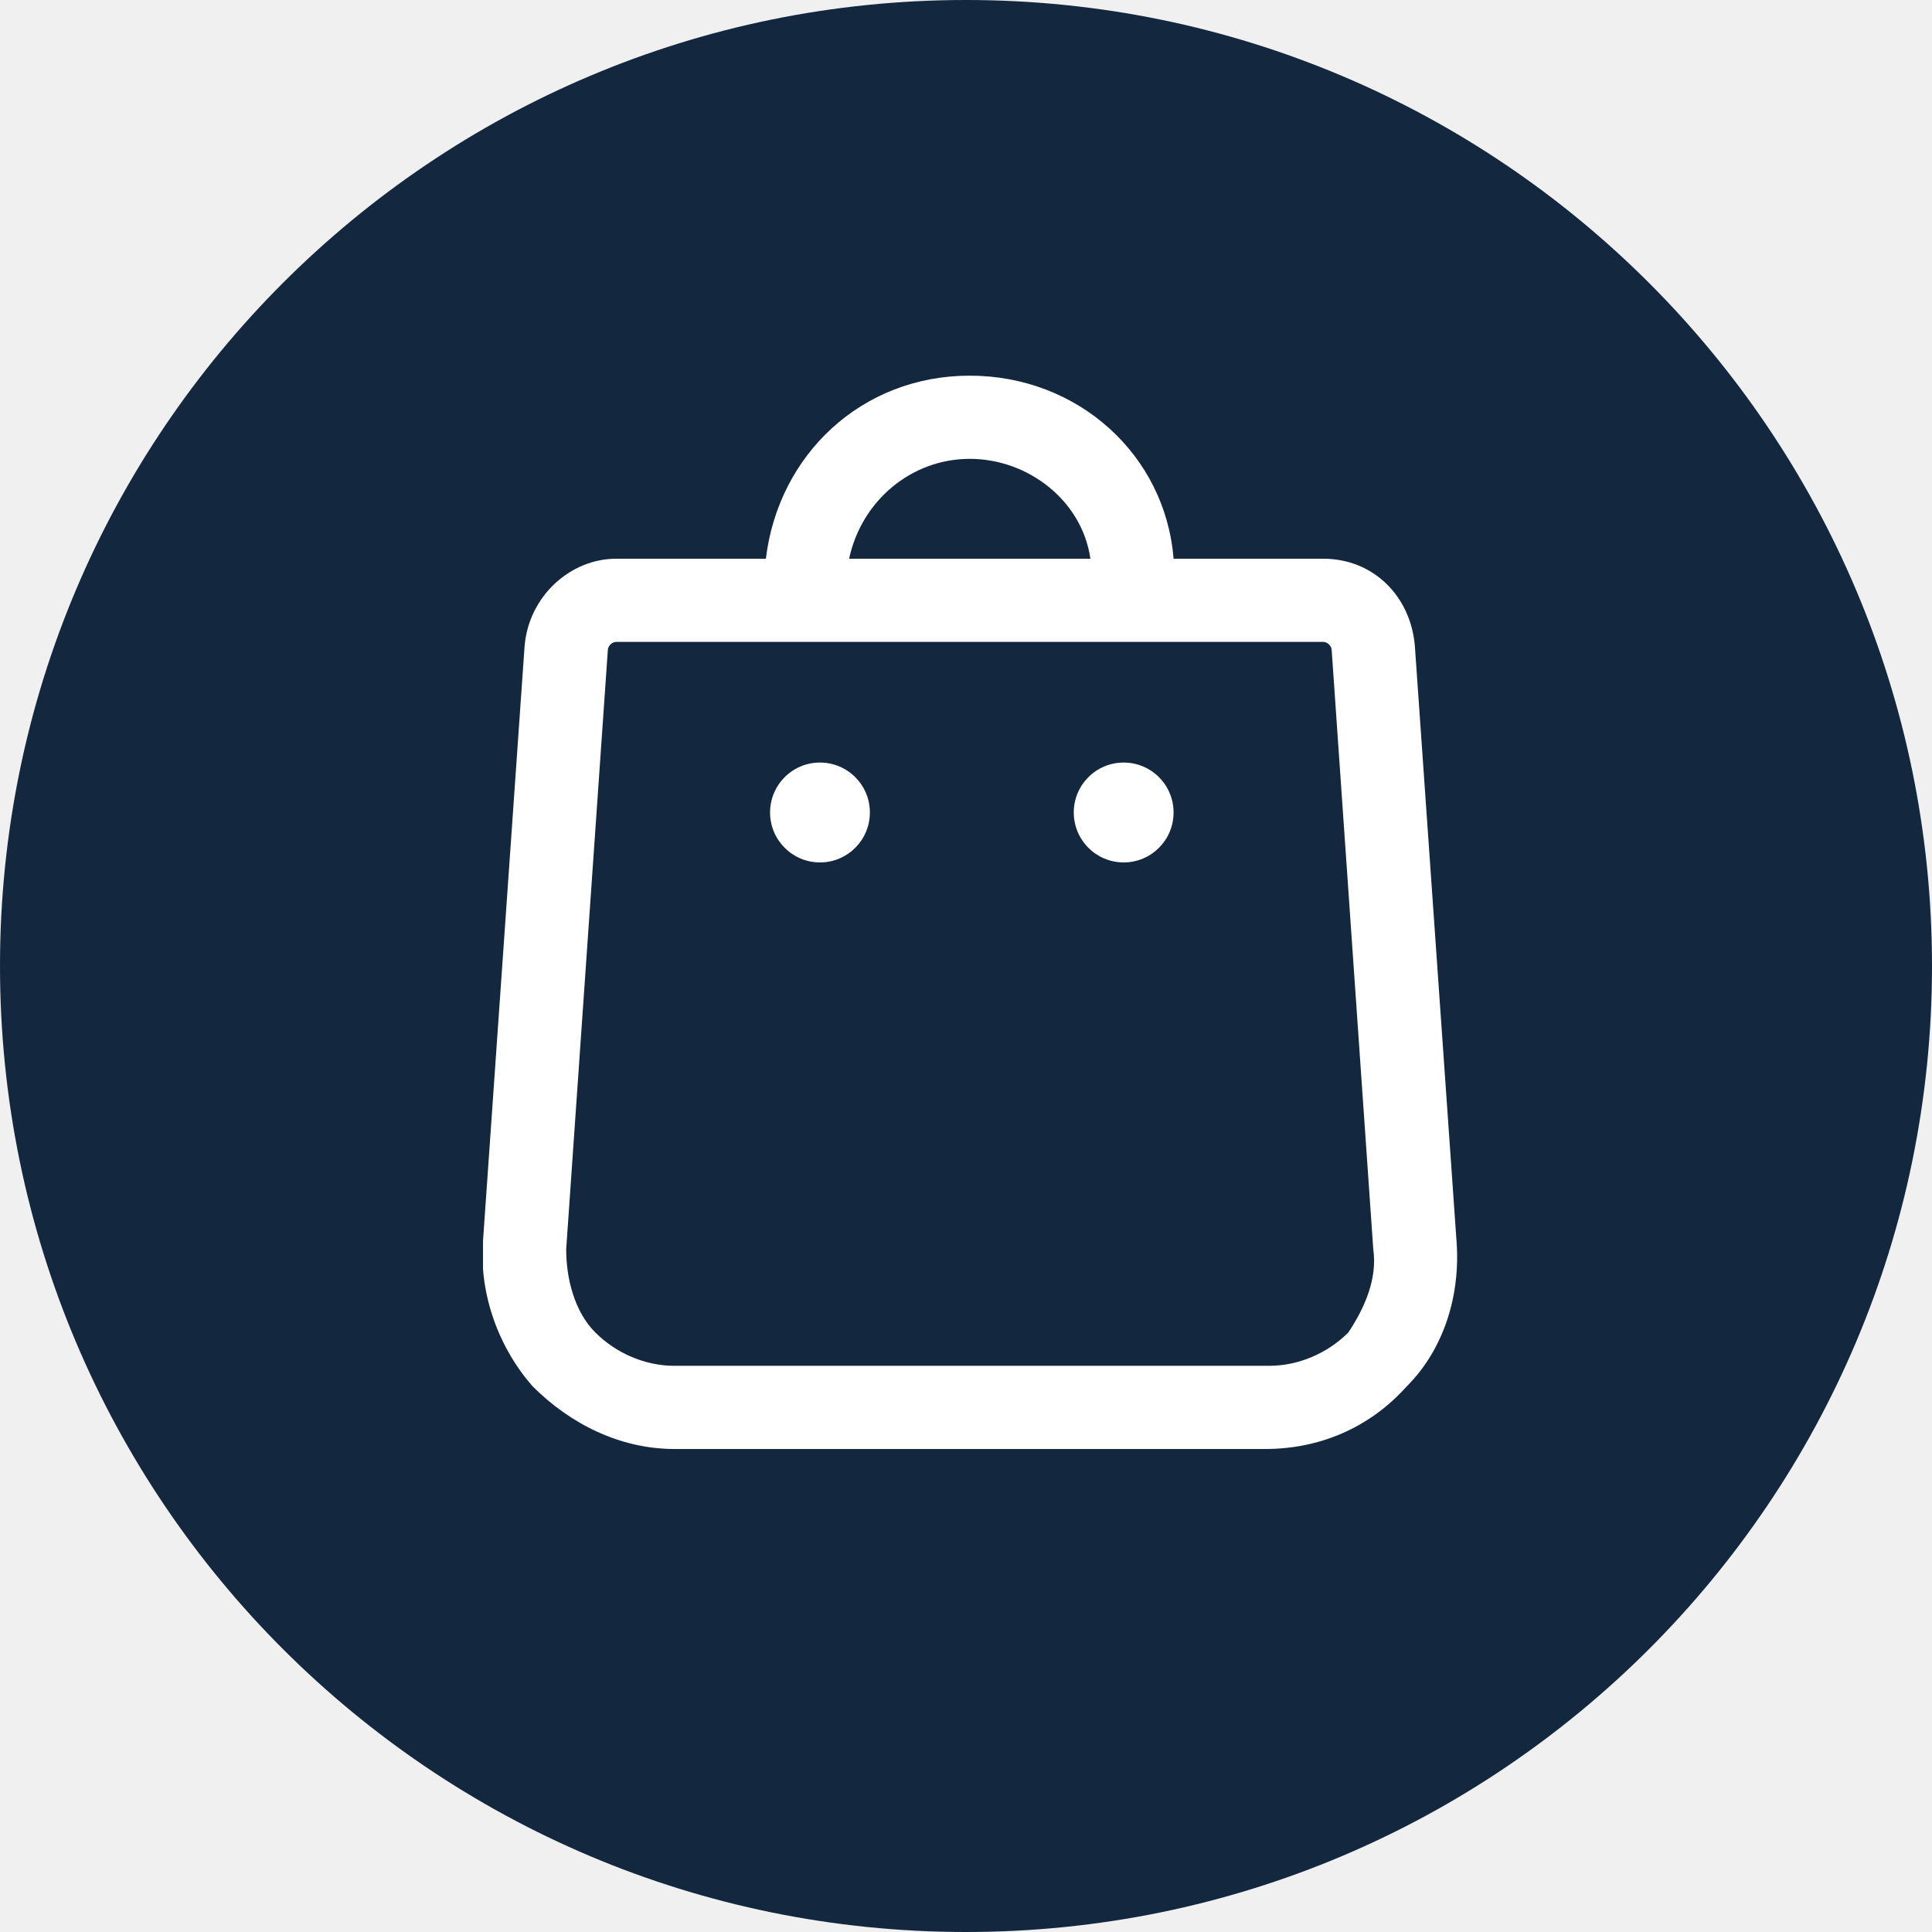
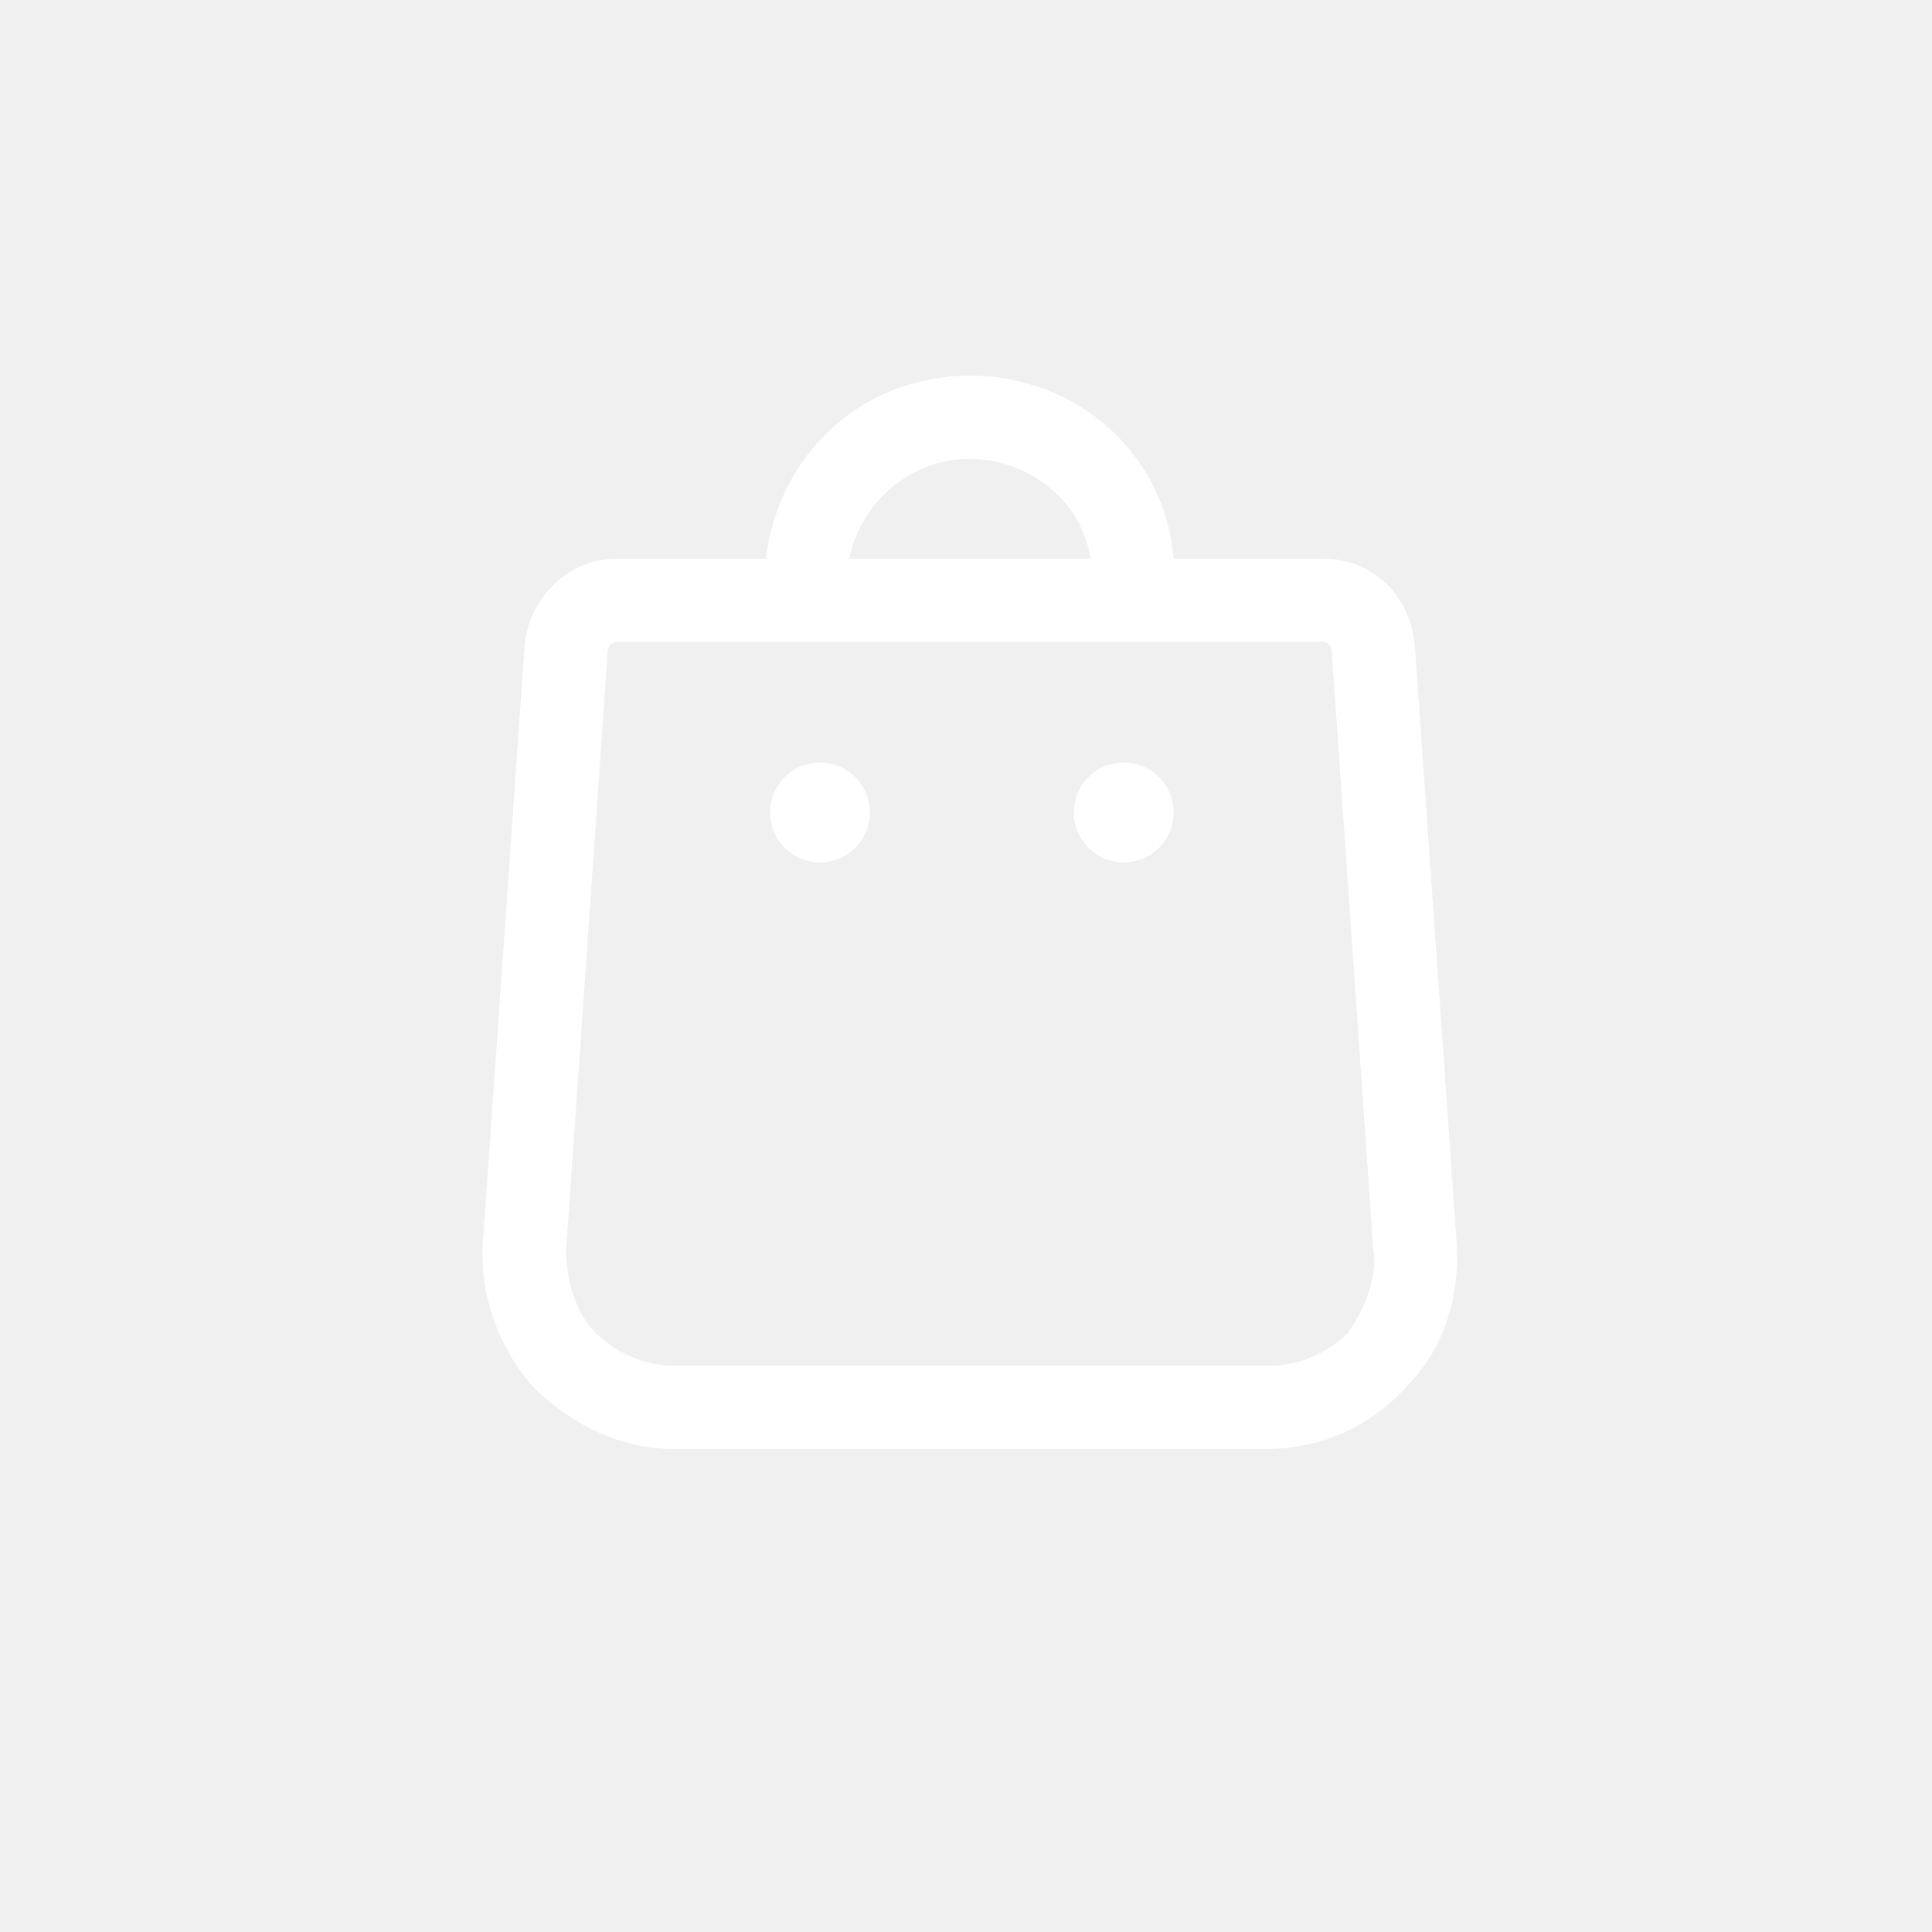
<svg xmlns="http://www.w3.org/2000/svg" width="36" height="36" viewBox="0 0 36 36" fill="none">
-   <circle cx="18" cy="18" r="18" fill="#13273F" />
  <g clip-path="url(#clip0_1699_964)">
    <path d="M26.364 12.039C26.287 11.108 25.589 10.411 24.659 10.411H21.868C21.713 8.473 20.085 7 18.07 7C16.054 7 14.504 8.473 14.271 10.411H11.481C10.628 10.411 9.853 11.108 9.775 12.039L9 23.124C8.922 24.132 9.31 25.14 9.93 25.837C10.628 26.535 11.558 27 12.566 27H23.574C24.581 27 25.512 26.612 26.209 25.837C26.907 25.14 27.217 24.132 27.14 23.124L26.364 12.039ZM18.07 8.55C19.155 8.55 20.163 9.326 20.318 10.411H15.822C16.054 9.326 16.985 8.55 18.07 8.55ZM25.124 24.829C24.736 25.217 24.194 25.45 23.651 25.45H12.566C12.023 25.45 11.481 25.217 11.093 24.829C10.705 24.442 10.55 23.822 10.55 23.279L11.326 12.116C11.326 12.039 11.403 11.961 11.481 11.961H24.659C24.736 11.961 24.814 12.039 24.814 12.116L25.589 23.279C25.667 23.822 25.434 24.364 25.124 24.829Z" fill="white" />
    <path d="M15.279 16.07C15.793 16.07 16.209 15.653 16.209 15.139C16.209 14.626 15.793 14.209 15.279 14.209C14.765 14.209 14.349 14.626 14.349 15.139C14.349 15.653 14.765 16.07 15.279 16.07Z" fill="white" />
    <path d="M20.938 16.07C21.452 16.07 21.868 15.653 21.868 15.139C21.868 14.626 21.452 14.209 20.938 14.209C20.424 14.209 20.008 14.626 20.008 15.139C20.008 15.653 20.424 16.07 20.938 16.07Z" fill="white" />
  </g>
-   <defs>
-     <clipPath id="clip0_1699_964">
-       <rect width="18.217" height="20" fill="white" transform="translate(9 7)" />
-     </clipPath>
-   </defs>
</svg>
